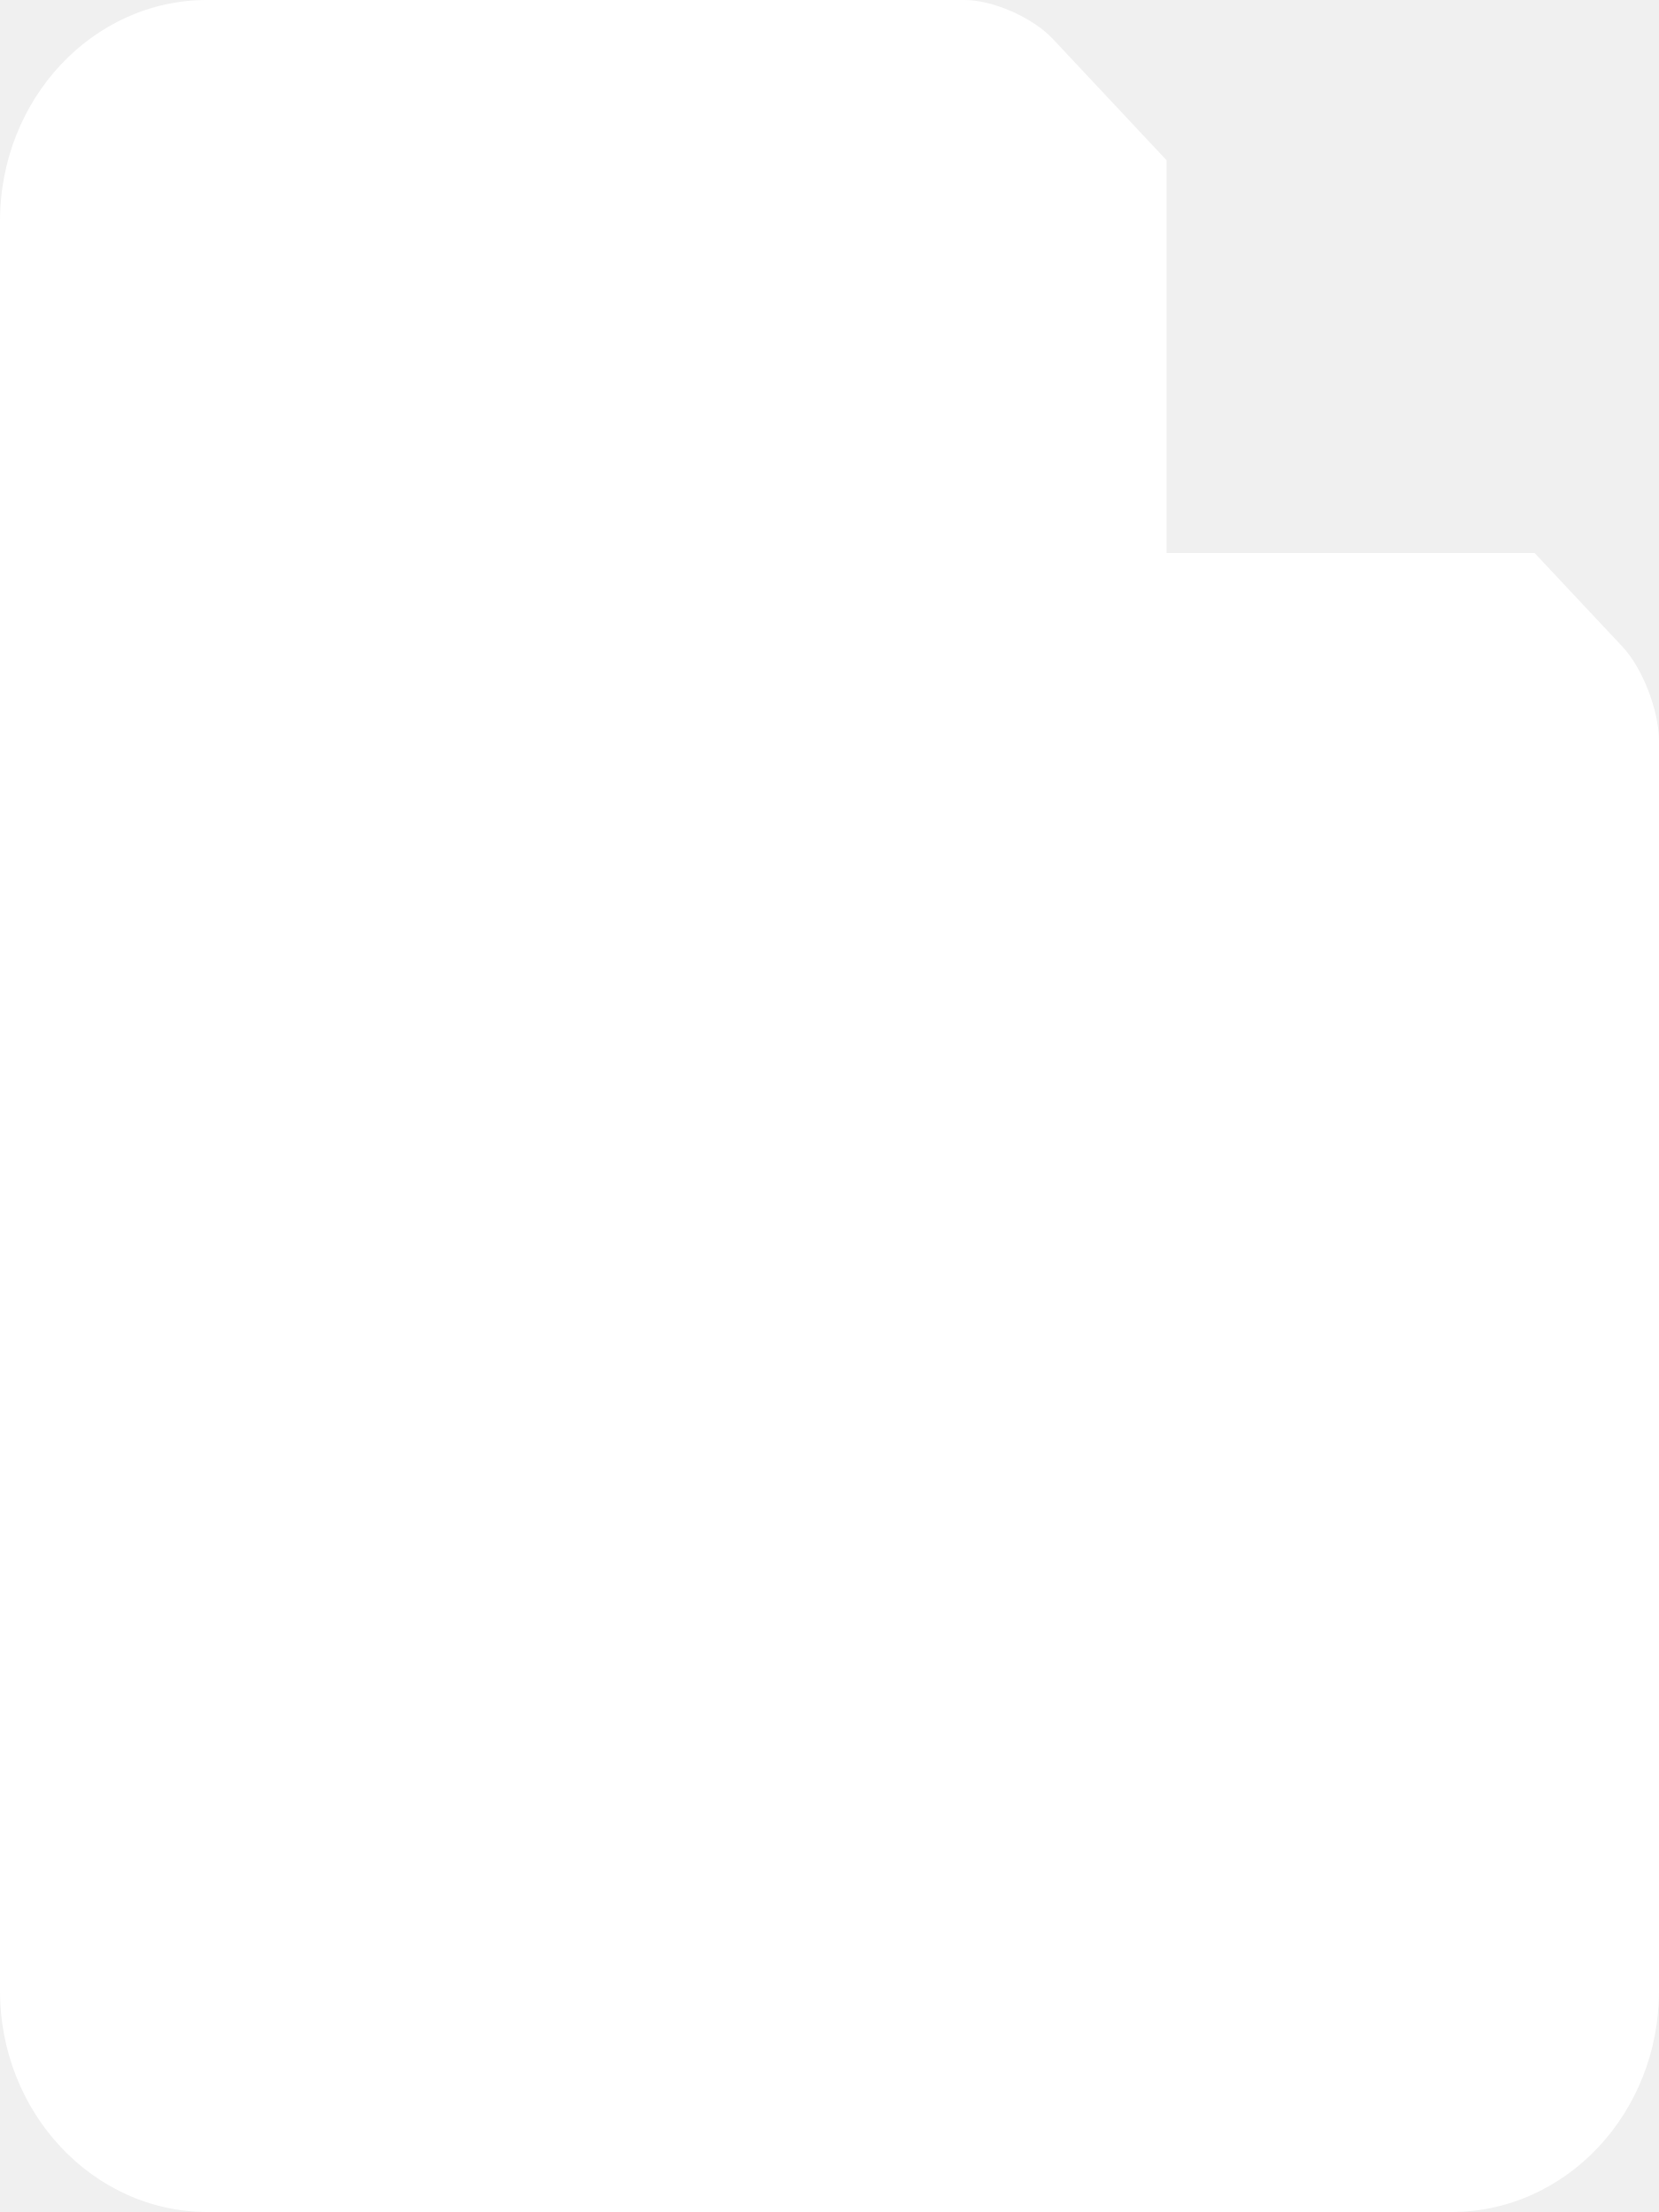
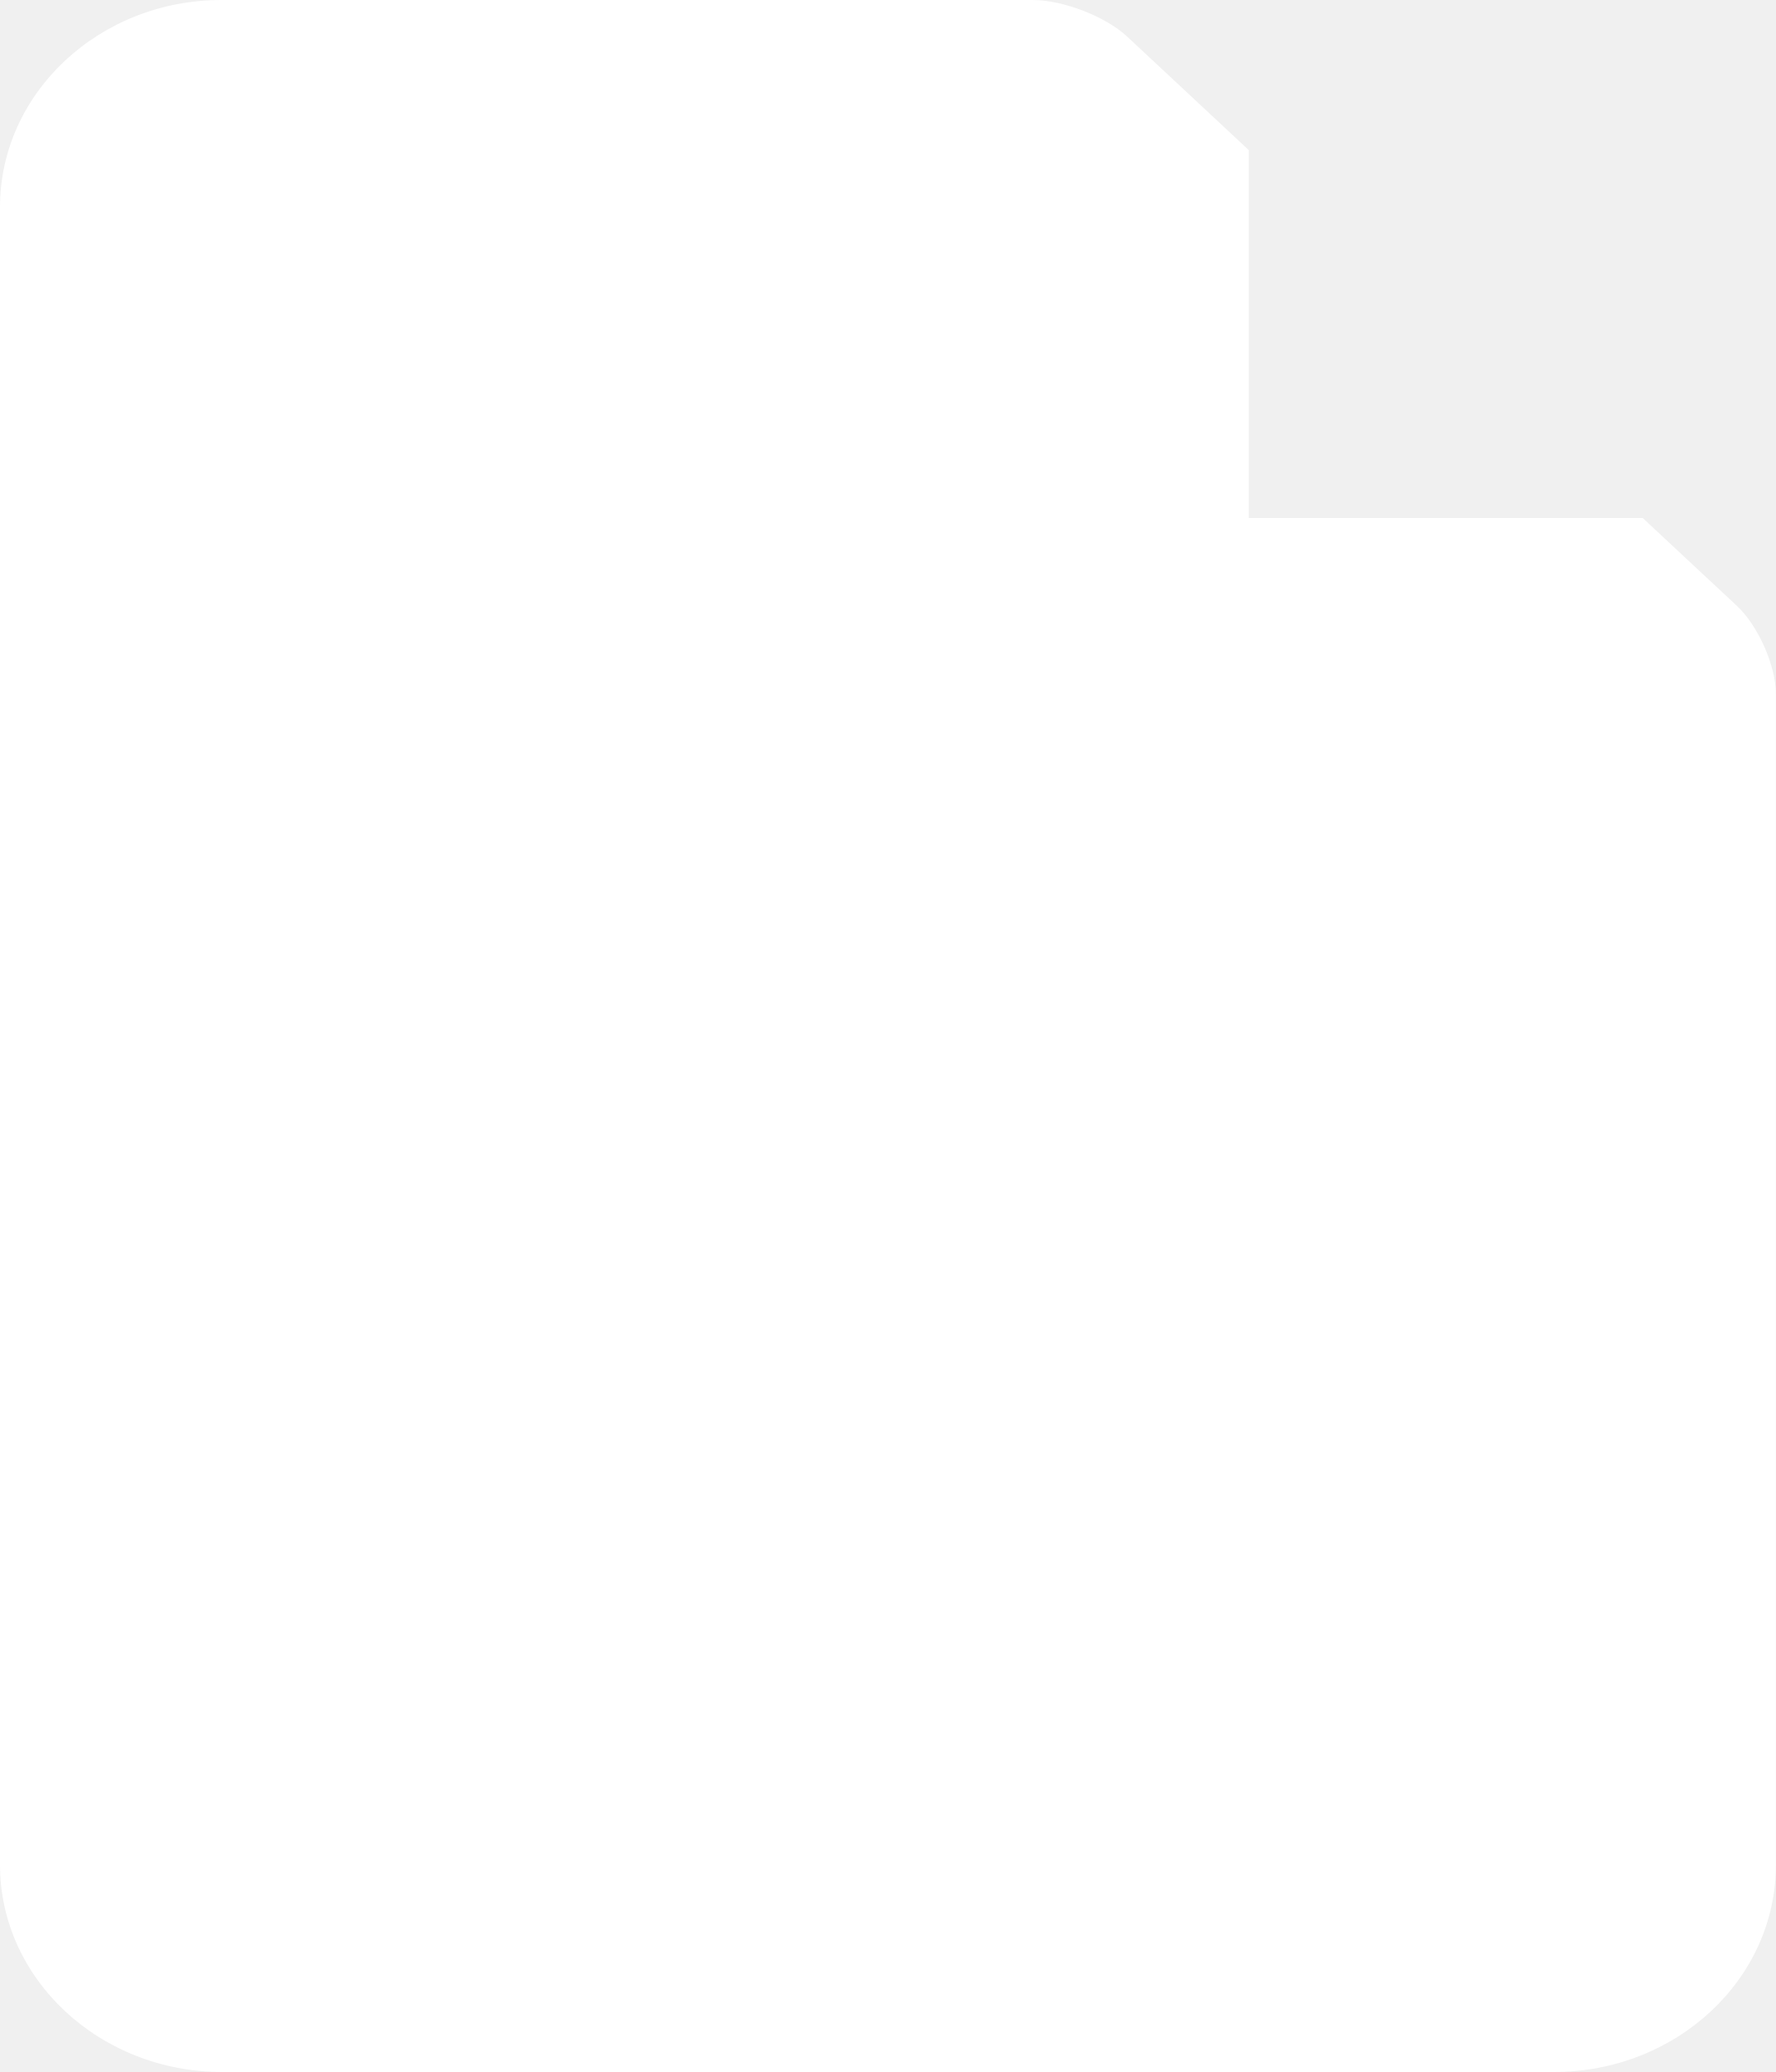
- <svg xmlns="http://www.w3.org/2000/svg" width="12px" height="16px" viewBox="0 0 12 16" version="1.1">
-   <g id="Mobile-MVP" stroke="none" stroke-width="1" fill="none" fill-rule="evenodd">
-     <g id="Mobile-App-MVP---Menu-(July-17)" transform="translate(-18, -174)" fill="#FFFFFF">
-       <g id="Group-28">
-         <g id="Group-27" transform="translate(0, 48)">
-           <g id="Group-26" transform="translate(0, 48)">
-             <g id="Group-23" transform="translate(0, 1)">
-               <g id="Group-16">
-                 <g id="Group-19-Copy" transform="translate(0, 68)">
-                   <path d="M26.438,10.159 L26.438,13 L29.1,13 L29.737,13.679 C29.882,13.834 30,14.142 30,14.359 L30,23.401 C30,24.284 29.329,25 28.498,25 L19.502,25 C18.672,25 18,24.281 18,23.4 L18,10.6 C18,9.716 18.672,9 19.497,9 L24.977,9 C25.184,9 25.471,9.128 25.615,9.281 L26.438,10.159 Z" id="Combined-Shape" />
-                 </g>
-               </g>
-             </g>
-           </g>
+ <svg xmlns="http://www.w3.org/2000/svg" width="12px" height="14px" viewBox="0 0 12 14" version="1.1">
+   <g id="Inbox/unread" stroke="none" stroke-width="1" fill="none" fill-rule="evenodd">
+     <g id="Inbox:-FoC-(hover)" transform="translate(-189, -153)" fill="#FFFFFF">
+       <g id="Group-30" transform="translate(172, 80)">
+         <g id="Group-5">
+           <path d="M25.438,74.014 L25.438,76.5 L28.1,76.5 L28.737,77.094 C28.882,77.23 29,77.5 29,77.689 L29,85.601 C29,86.373 28.329,87 27.498,87 L18.502,87 C17.672,87 17,86.371 17,85.6 L17,74.4 C17,73.627 17.672,73 18.497,73 L23.977,73 C24.184,73 24.471,73.112 24.615,73.246 L25.438,74.014 Z" id="Combined-Shape" />
        </g>
      </g>
    </g>
  </g>
</svg>
